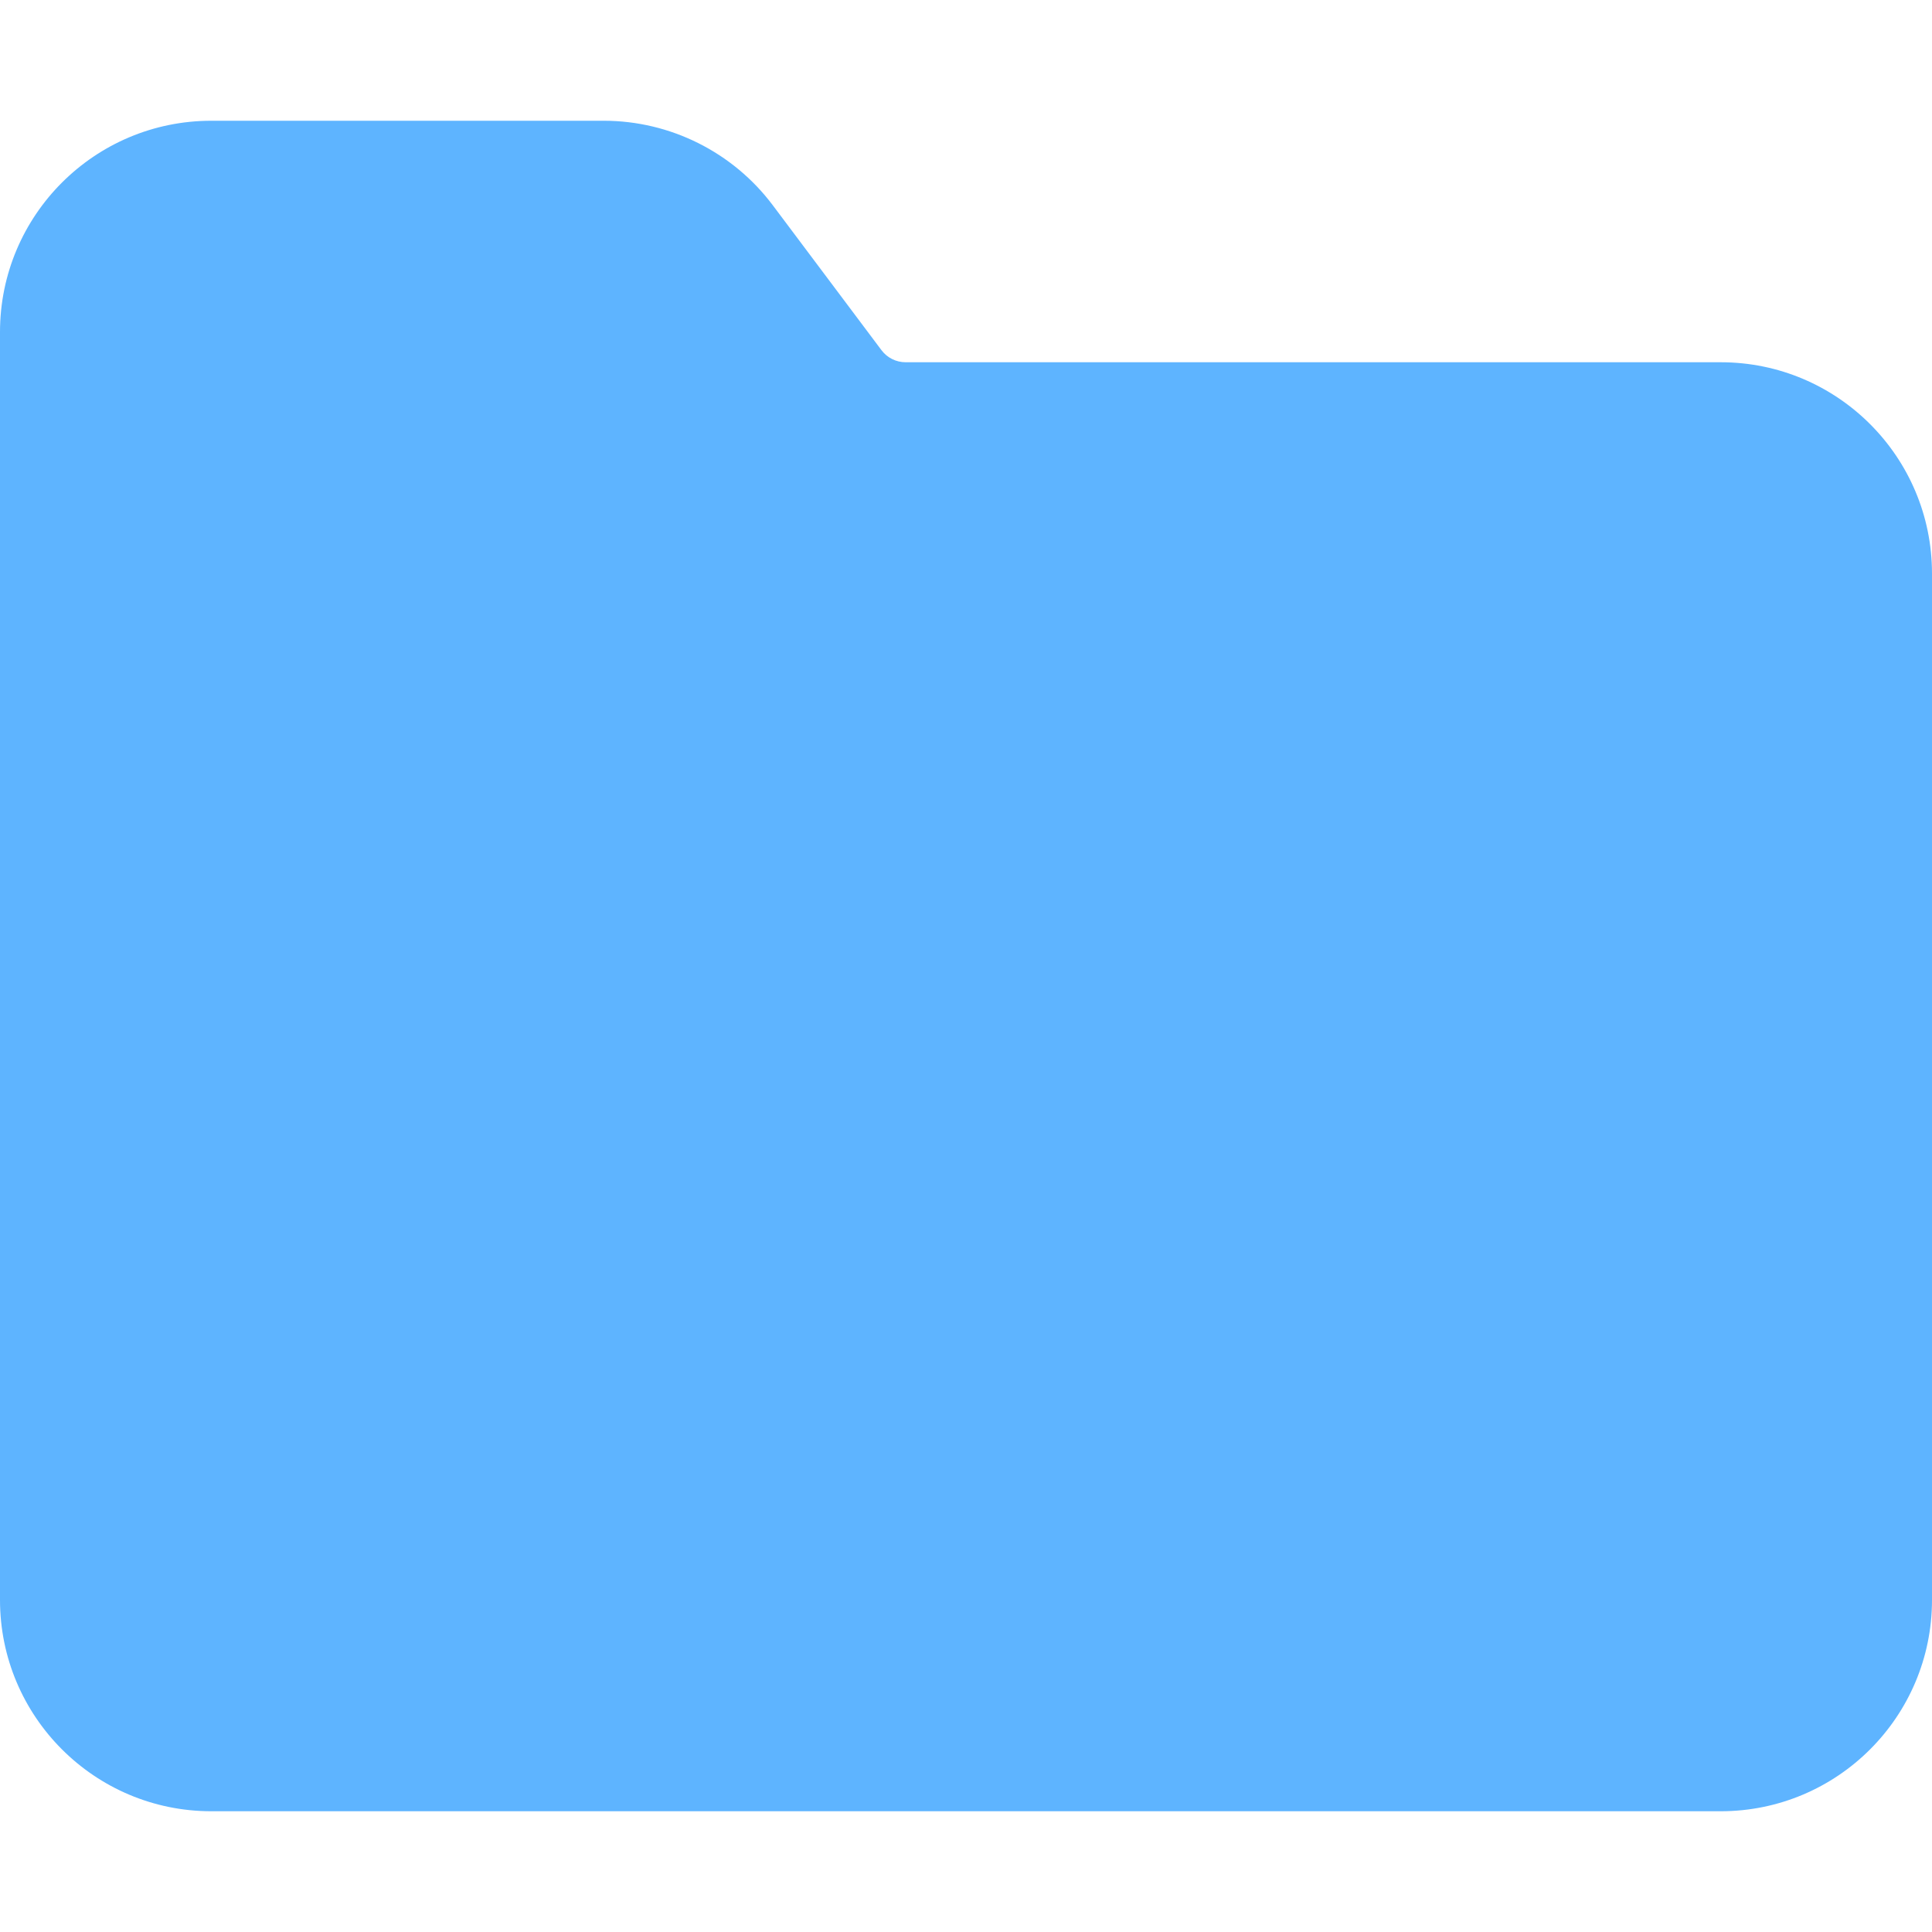
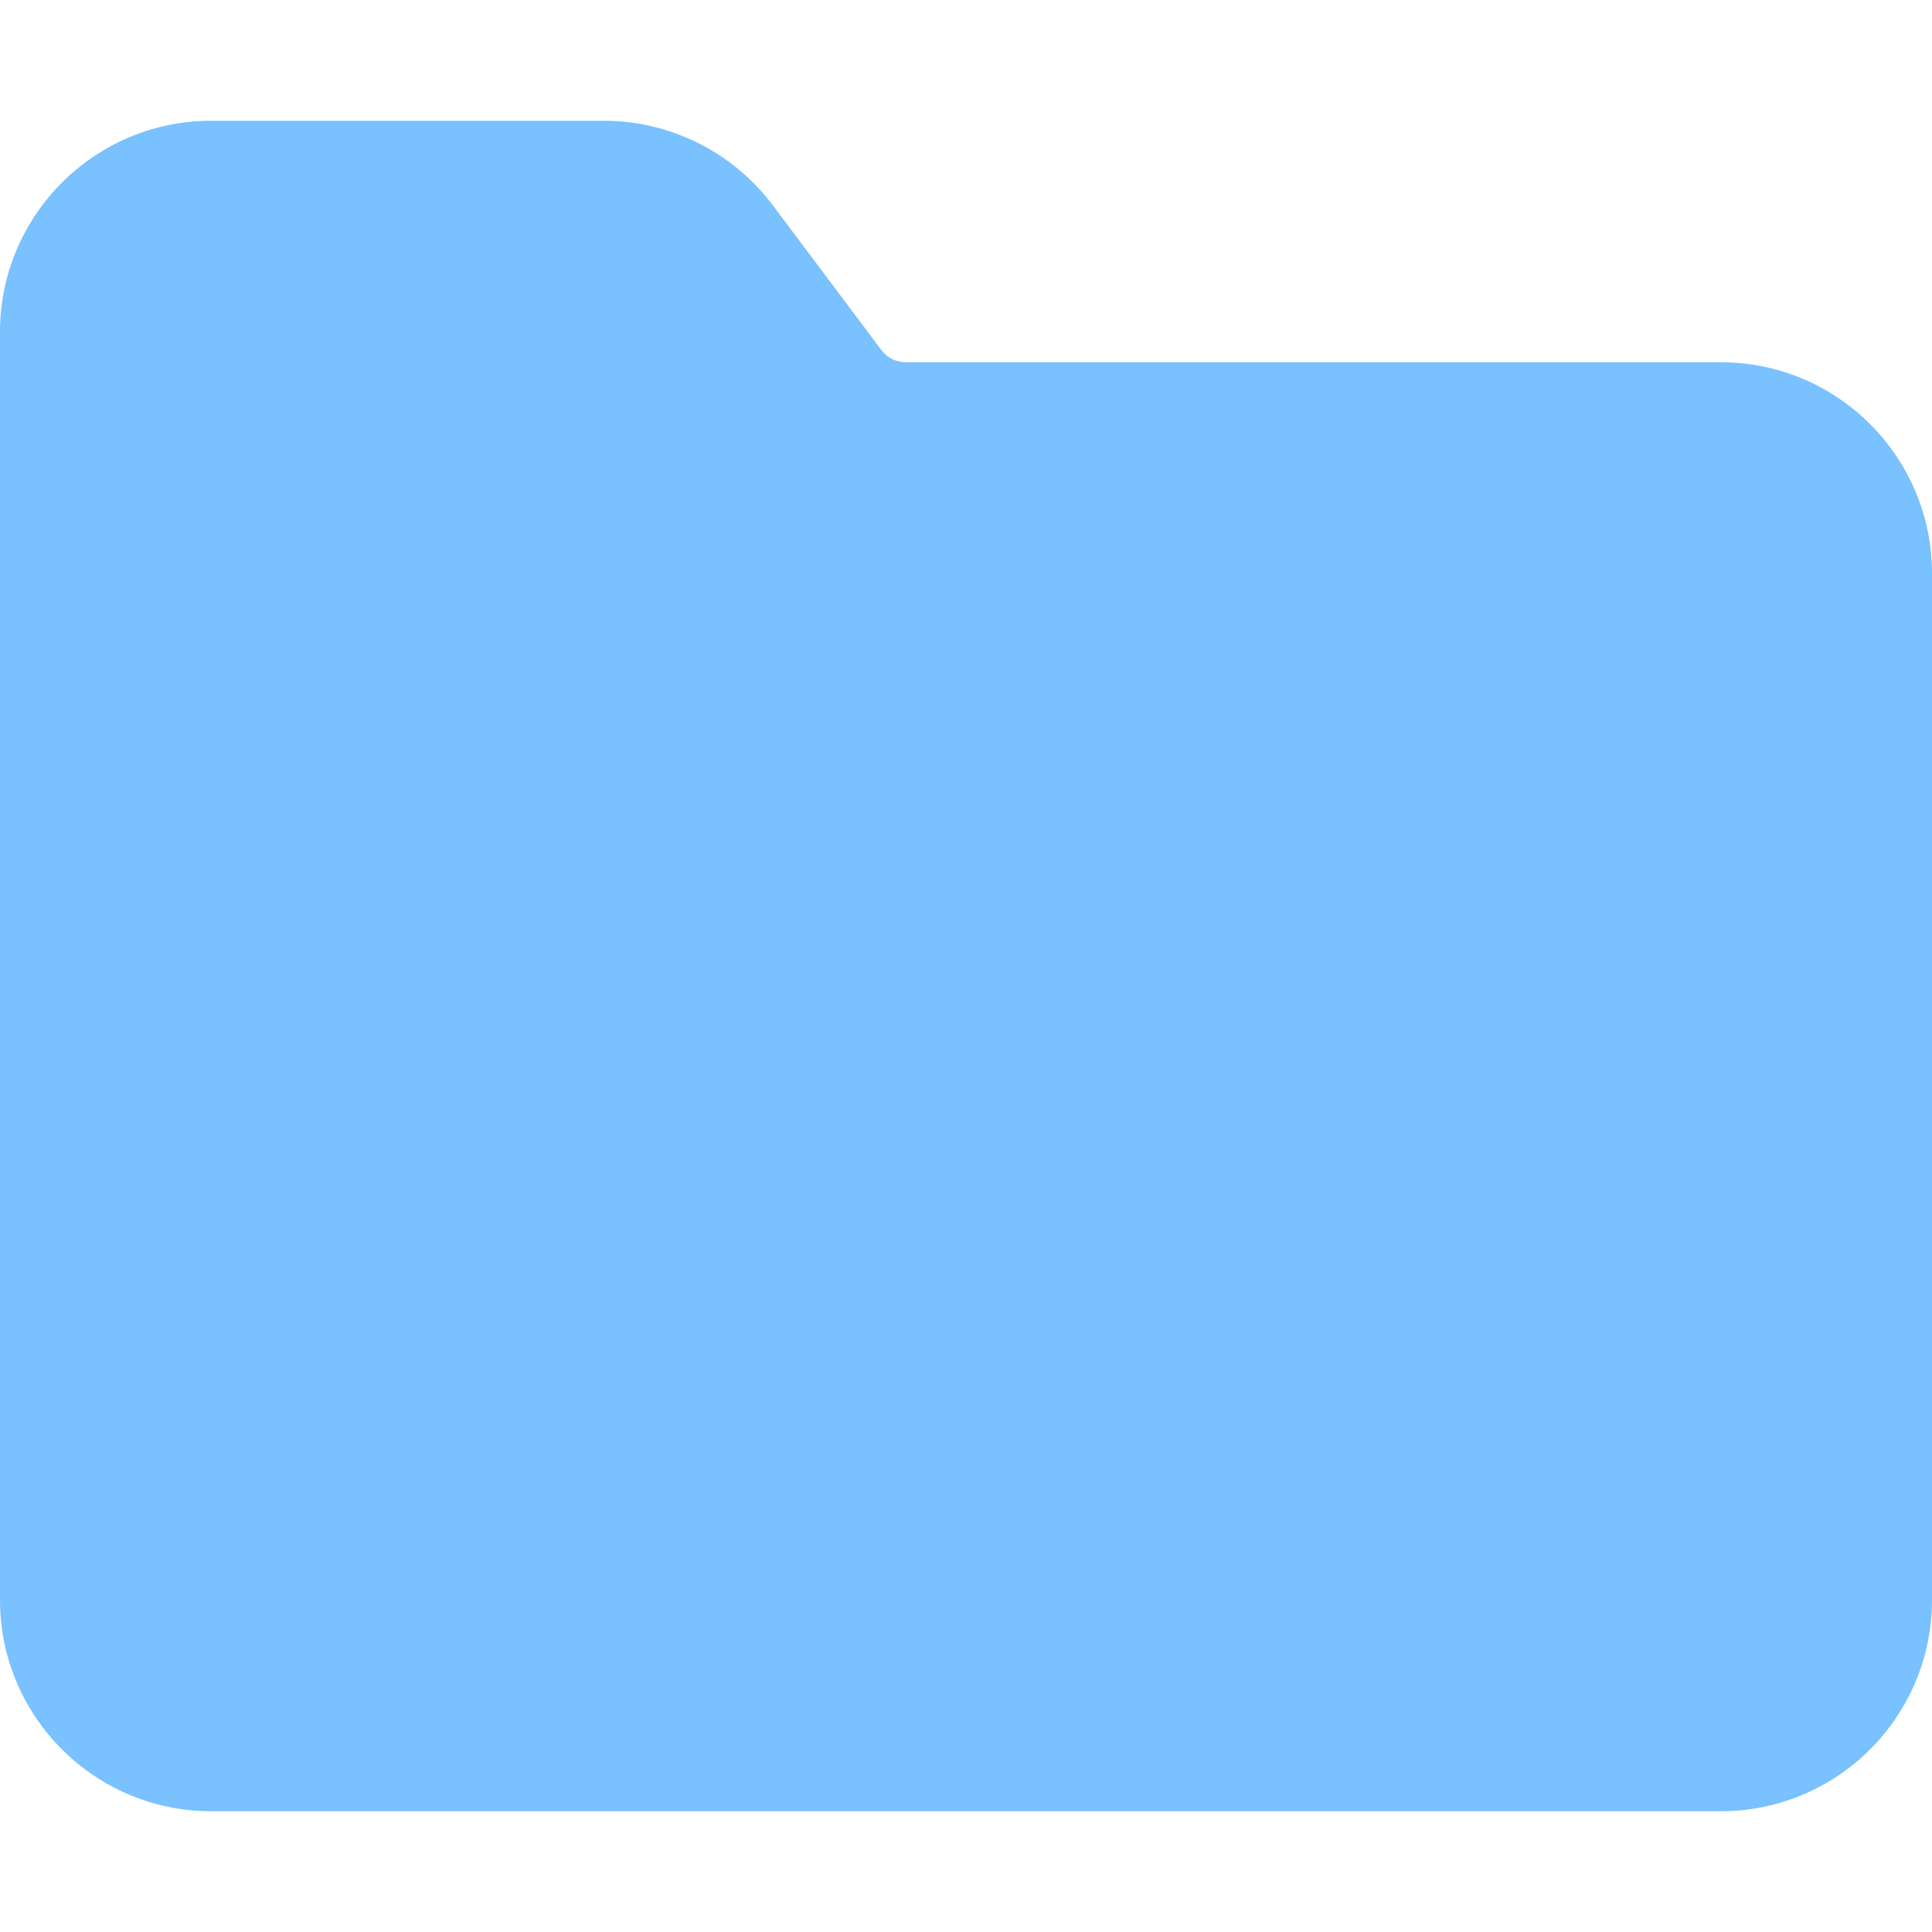
- <svg xmlns="http://www.w3.org/2000/svg" viewBox="0 0 16 16" width="16" height="16" fill="#5eb4ff">
+ <svg xmlns="http://www.w3.org/2000/svg" viewBox="0 0 16 16" width="16" height="16" fill="#79c1ff">
  <path d="M1.75 1A1.75 1.75 0 0 0 0 2.75v10.5C0 14.216.784 15 1.75 15h12.5A1.75 1.75 0 0 0 16 13.25v-8.5A1.75 1.75 0 0 0 14.25 3H7.5a.25.25 0 0 1-.2-.1l-.9-1.2C6.07 1.26 5.55 1 5 1H1.75Z" />
</svg>
